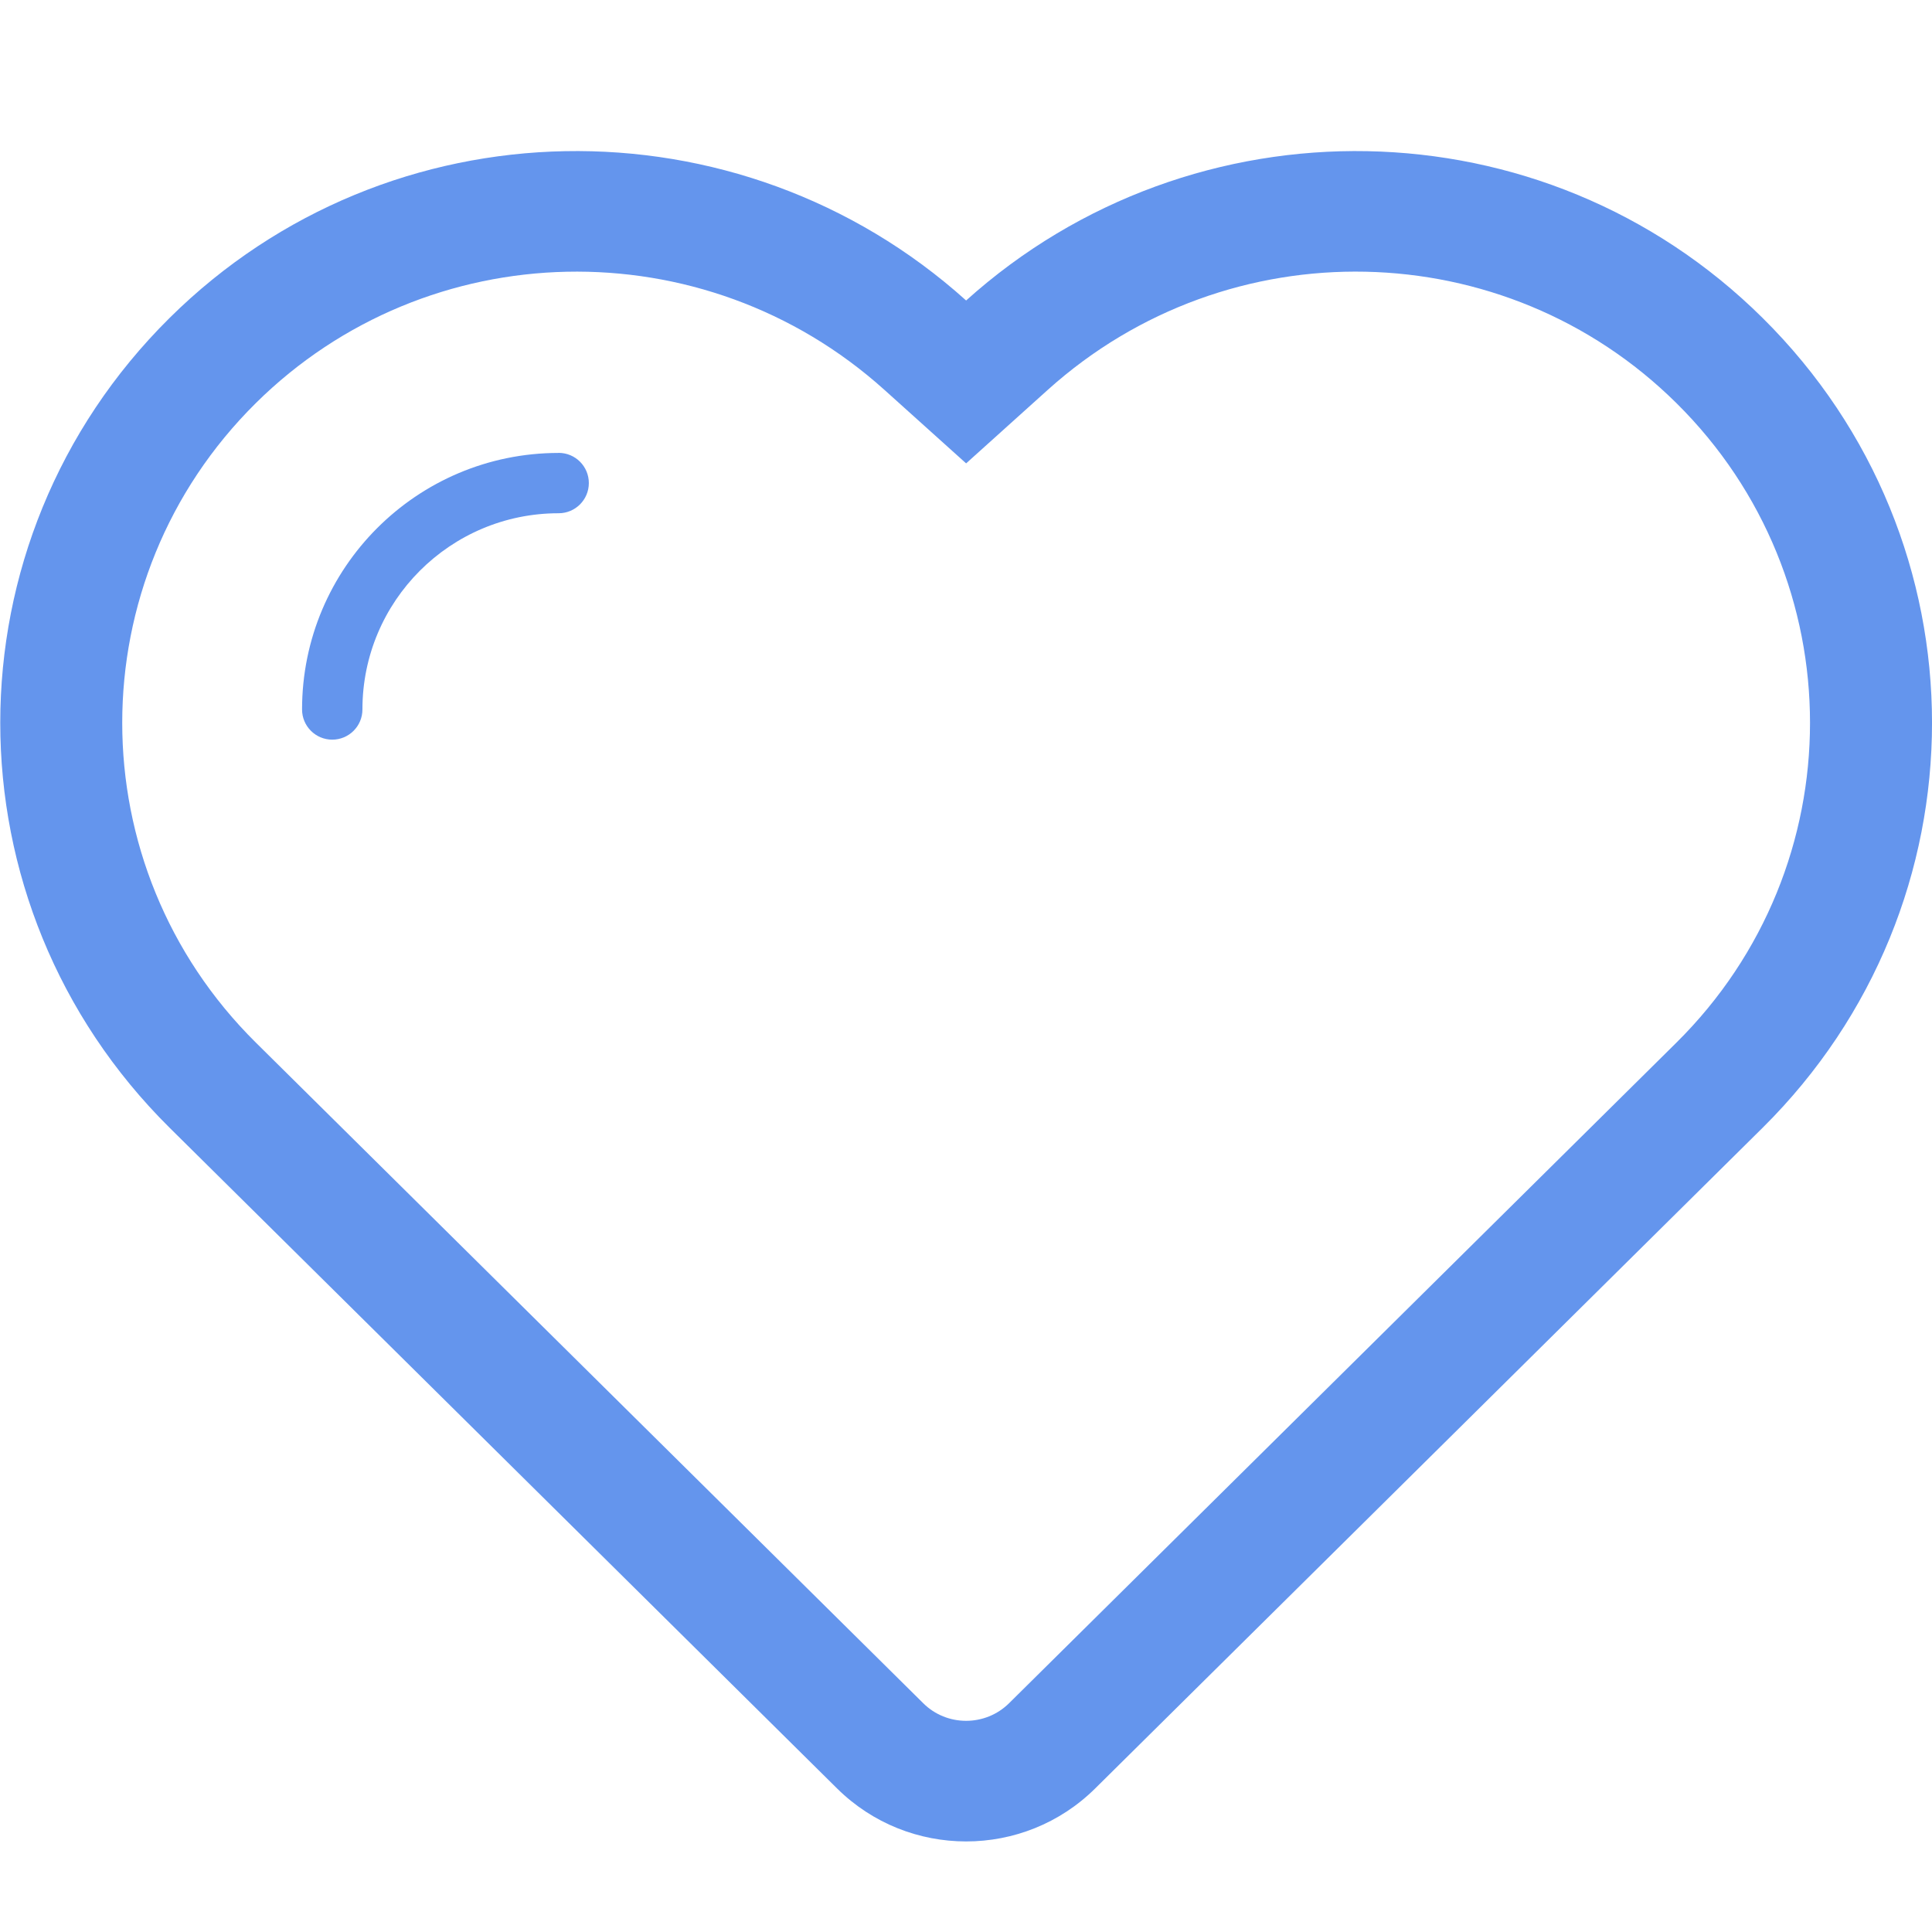
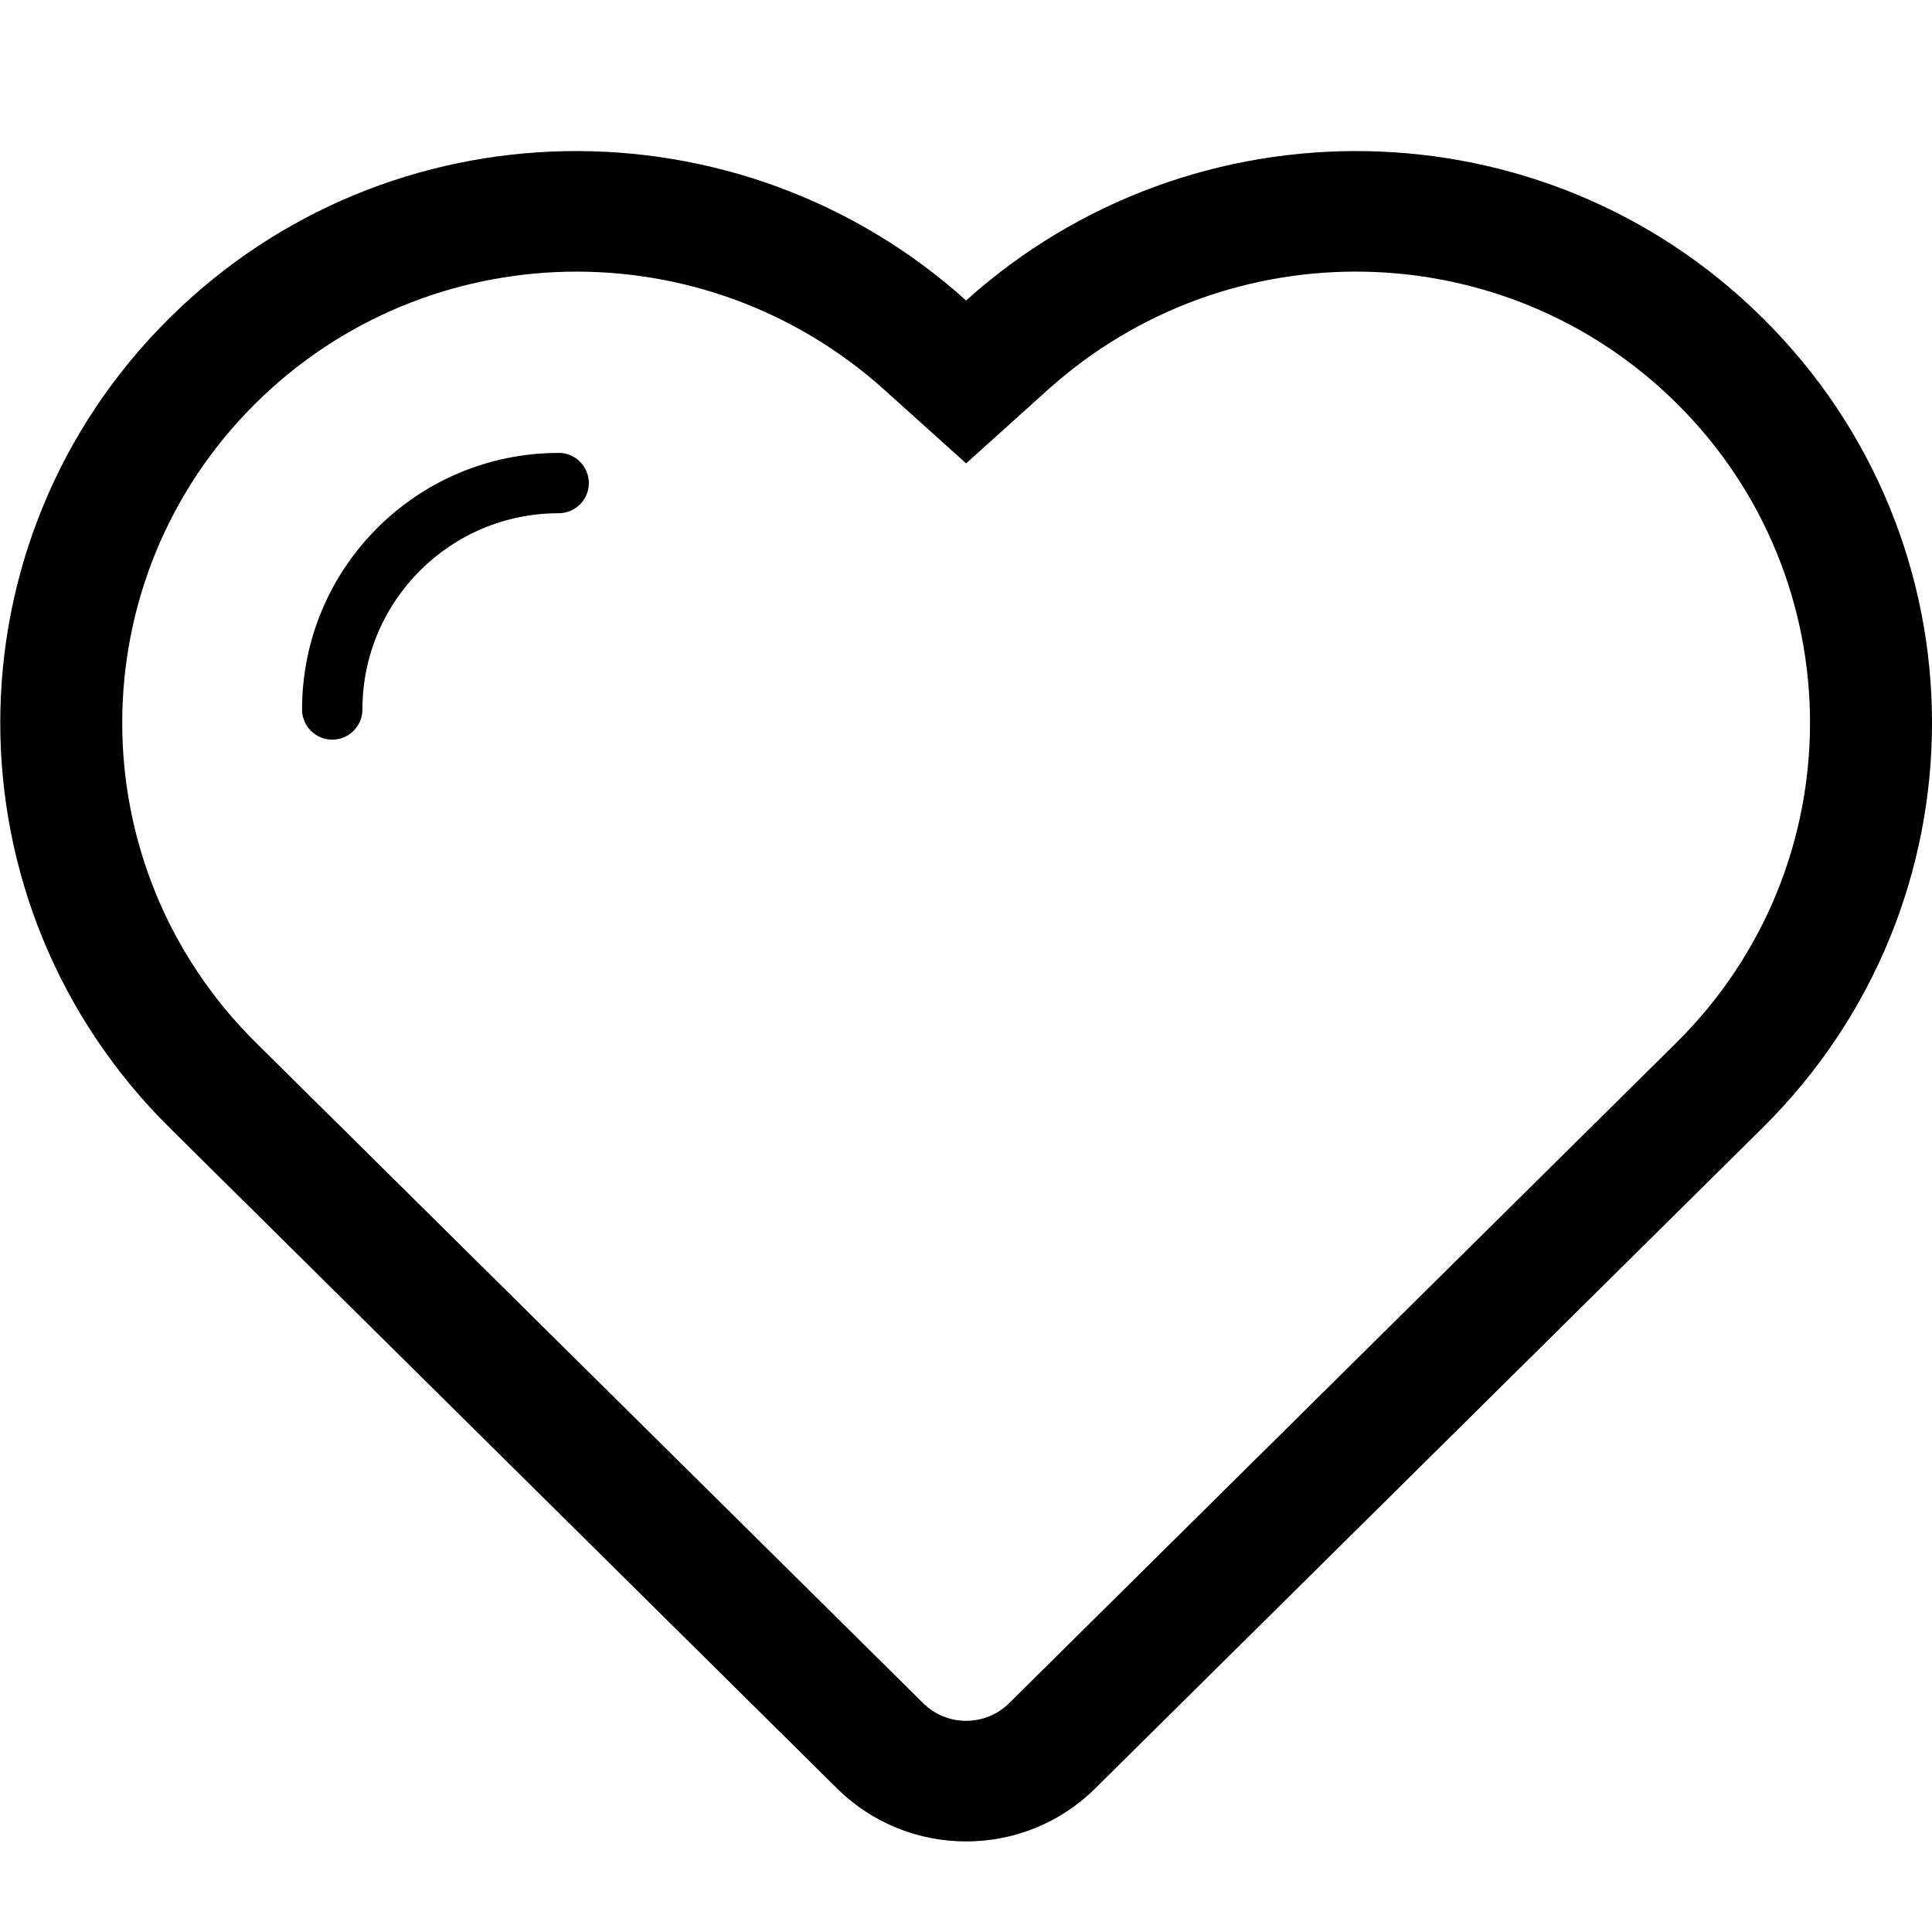
<svg xmlns="http://www.w3.org/2000/svg" version="1.1" id="Layer_1" x="0px" y="0px" width="32px" height="32px" viewBox="0 0 32 32" enable-background="new 0 0 32 32" xml:space="preserve">
  <g id="heart">
-     <path fill-rule="evenodd" clip-rule="evenodd" fill="cornflowerblue" d="M29.193,5.265c-3.629-3.596-9.432-3.671-13.191-0.288   C12.242,1.594,6.441,1.669,2.81,5.265c-3.741,3.704-3.741,9.709,0,13.415c1.069,1.059,11.053,10.941,11.053,10.941   c1.183,1.172,3.096,1.172,4.278,0c0,0,10.932-10.822,11.053-10.941C32.936,14.974,32.936,8.969,29.193,5.265z M27.768,17.268   L16.715,28.209c-0.393,0.391-1.034,0.391-1.425,0L4.237,17.268c-2.95-2.92-2.95-7.671,0-10.591   c2.844-2.815,7.416-2.914,10.409-0.222l1.356,1.22l1.355-1.22c2.994-2.692,7.566-2.594,10.41,0.222   C30.717,9.596,30.717,14.347,27.768,17.268z" />
-     <path fill-rule="evenodd" clip-rule="evenodd" fill="cornflowerblue" d="M9.253,7.501c-0.002,0-0.002,0.001-0.004,0.001   c-2.345,0.002-4.246,1.903-4.246,4.249l0,0c0,0.276,0.224,0.5,0.5,0.5s0.5-0.224,0.5-0.5V11.75c0-1.794,1.455-3.249,3.249-3.249   h0.001c0.276,0,0.5-0.224,0.5-0.5S9.53,7.501,9.253,7.501z" />
+     <path fill-rule="nonzero" clip-rule="evenodd" d="M29.193,5.265c-3.629-3.596-9.432-3.671-13.191-0.288   C12.242,1.594,6.441,1.669,2.81,5.265c-3.741,3.704-3.741,9.709,0,13.415c1.069,1.059,11.053,10.941,11.053,10.941   c1.183,1.172,3.096,1.172,4.278,0c0,0,10.932-10.822,11.053-10.941C32.936,14.974,32.936,8.969,29.193,5.265z M27.768,17.268   L16.715,28.209c-0.393,0.391-1.034,0.391-1.425,0L4.237,17.268c-2.95-2.92-2.95-7.671,0-10.591   c2.844-2.815,7.416-2.914,10.409-0.222l1.356,1.22l1.355-1.22c2.994-2.692,7.566-2.594,10.41,0.222   C30.717,9.596,30.717,14.347,27.768,17.268z" />
+     <path fill-rule="nonzero" clip-rule="evenodd" d="M9.253,7.501c-0.002,0-0.002,0.001-0.004,0.001   c-2.345,0.002-4.246,1.903-4.246,4.249l0,0c0,0.276,0.224,0.5,0.5,0.5s0.5-0.224,0.5-0.5V11.75c0-1.794,1.455-3.249,3.249-3.249   h0.001c0.276,0,0.5-0.224,0.5-0.5S9.53,7.501,9.253,7.501z" />
  </g>
</svg>
